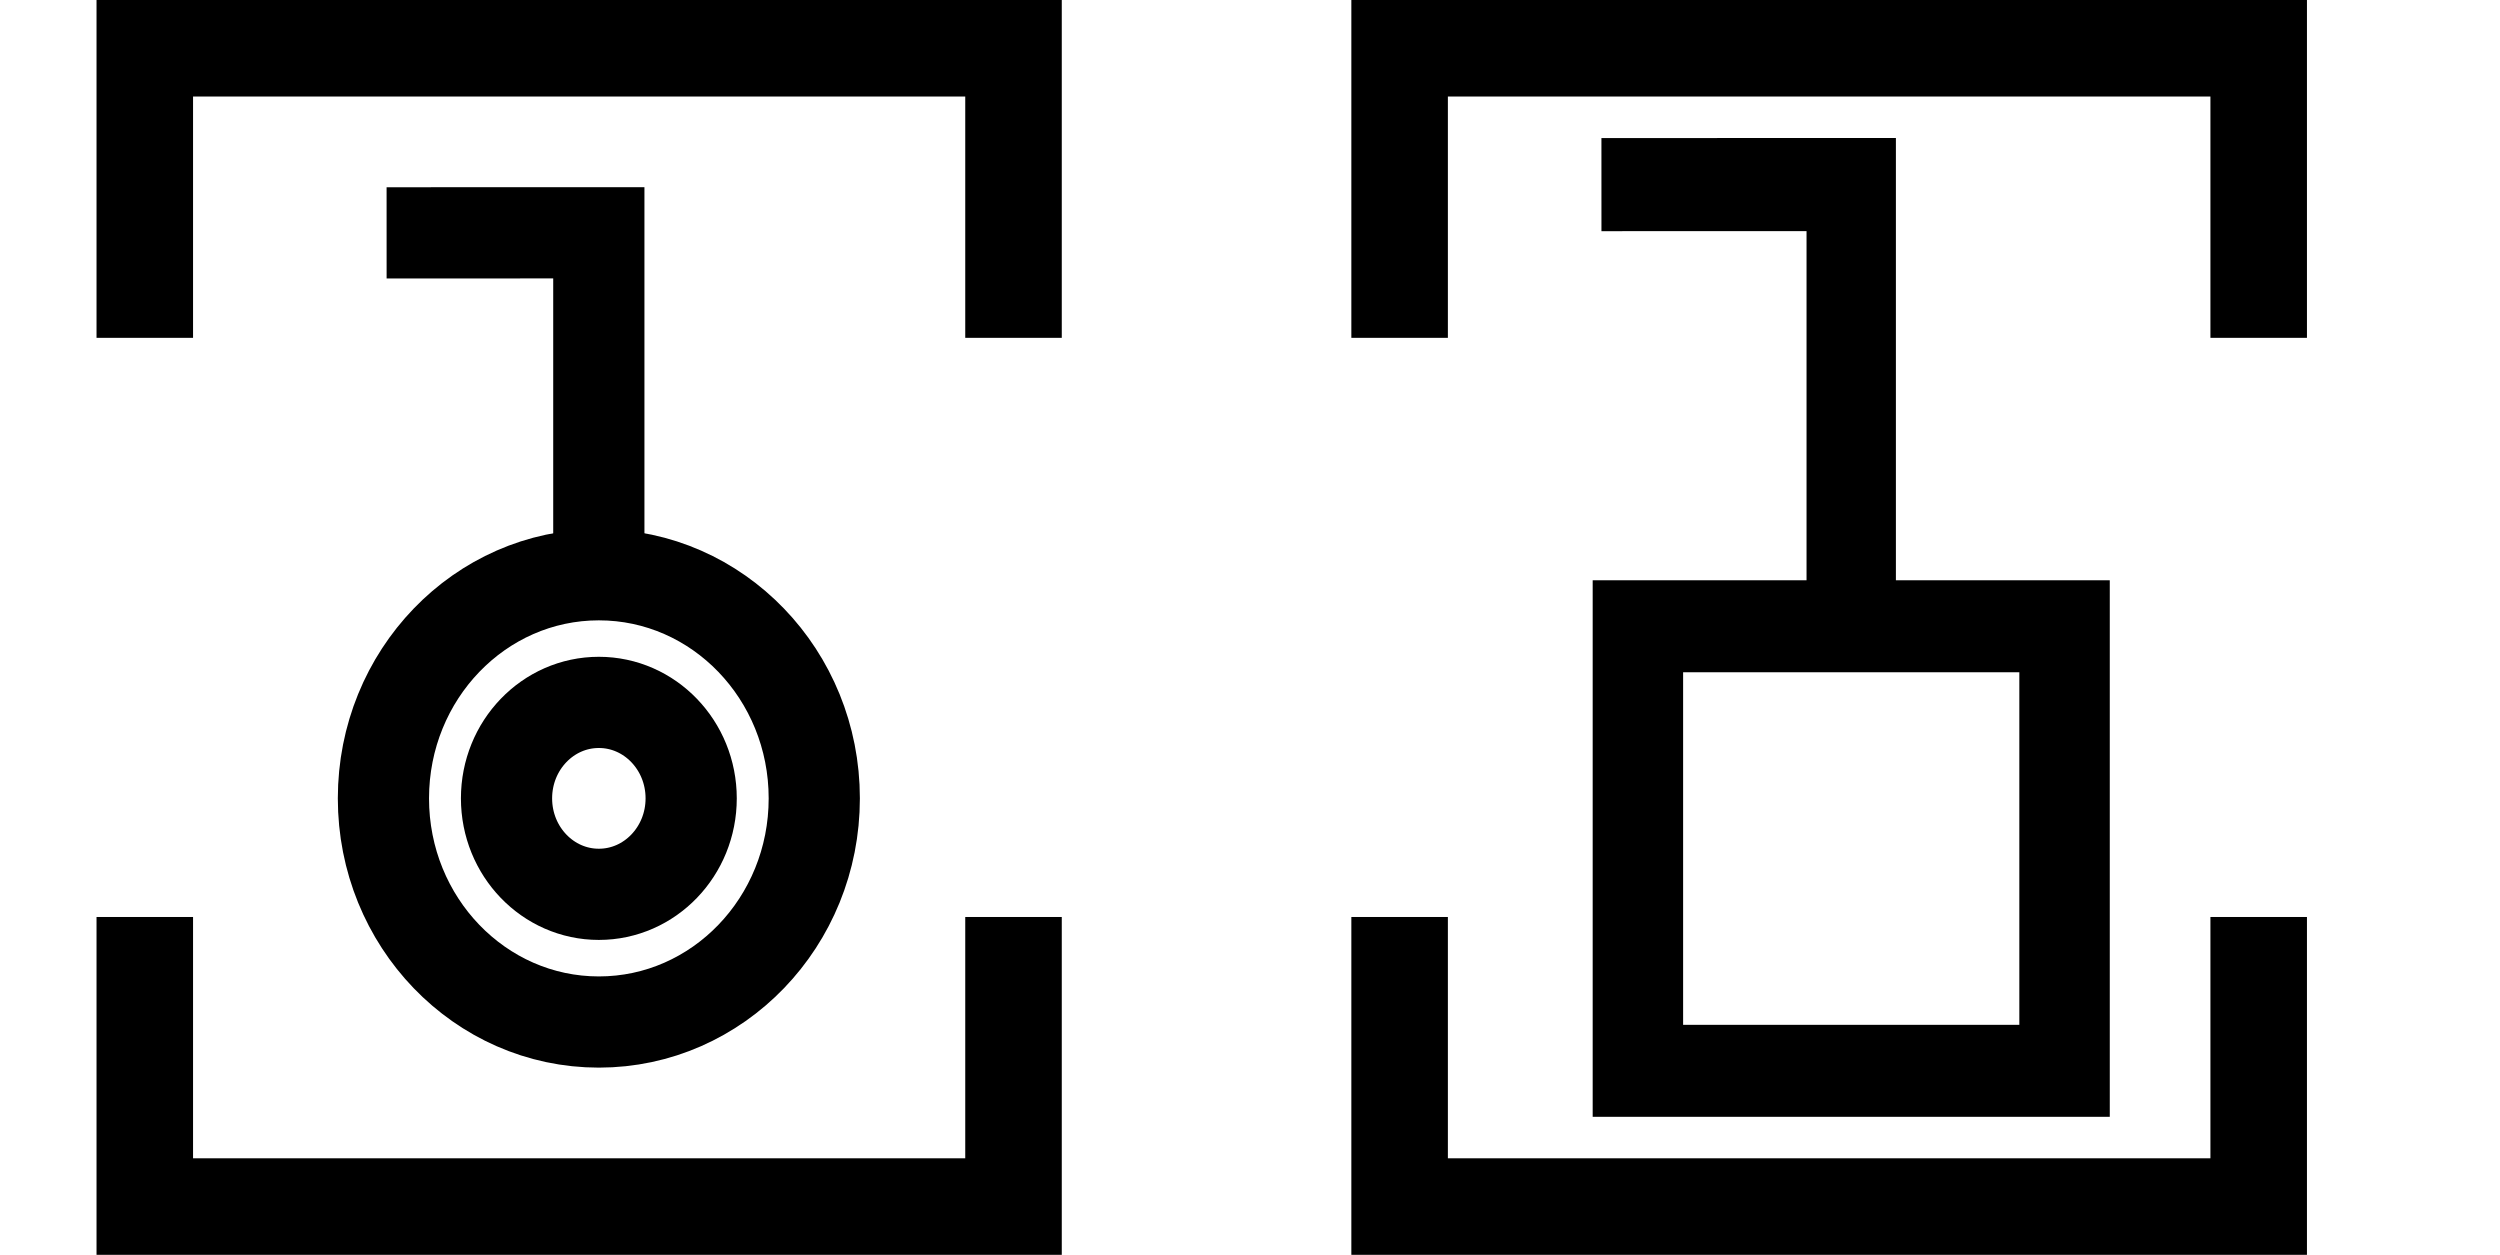
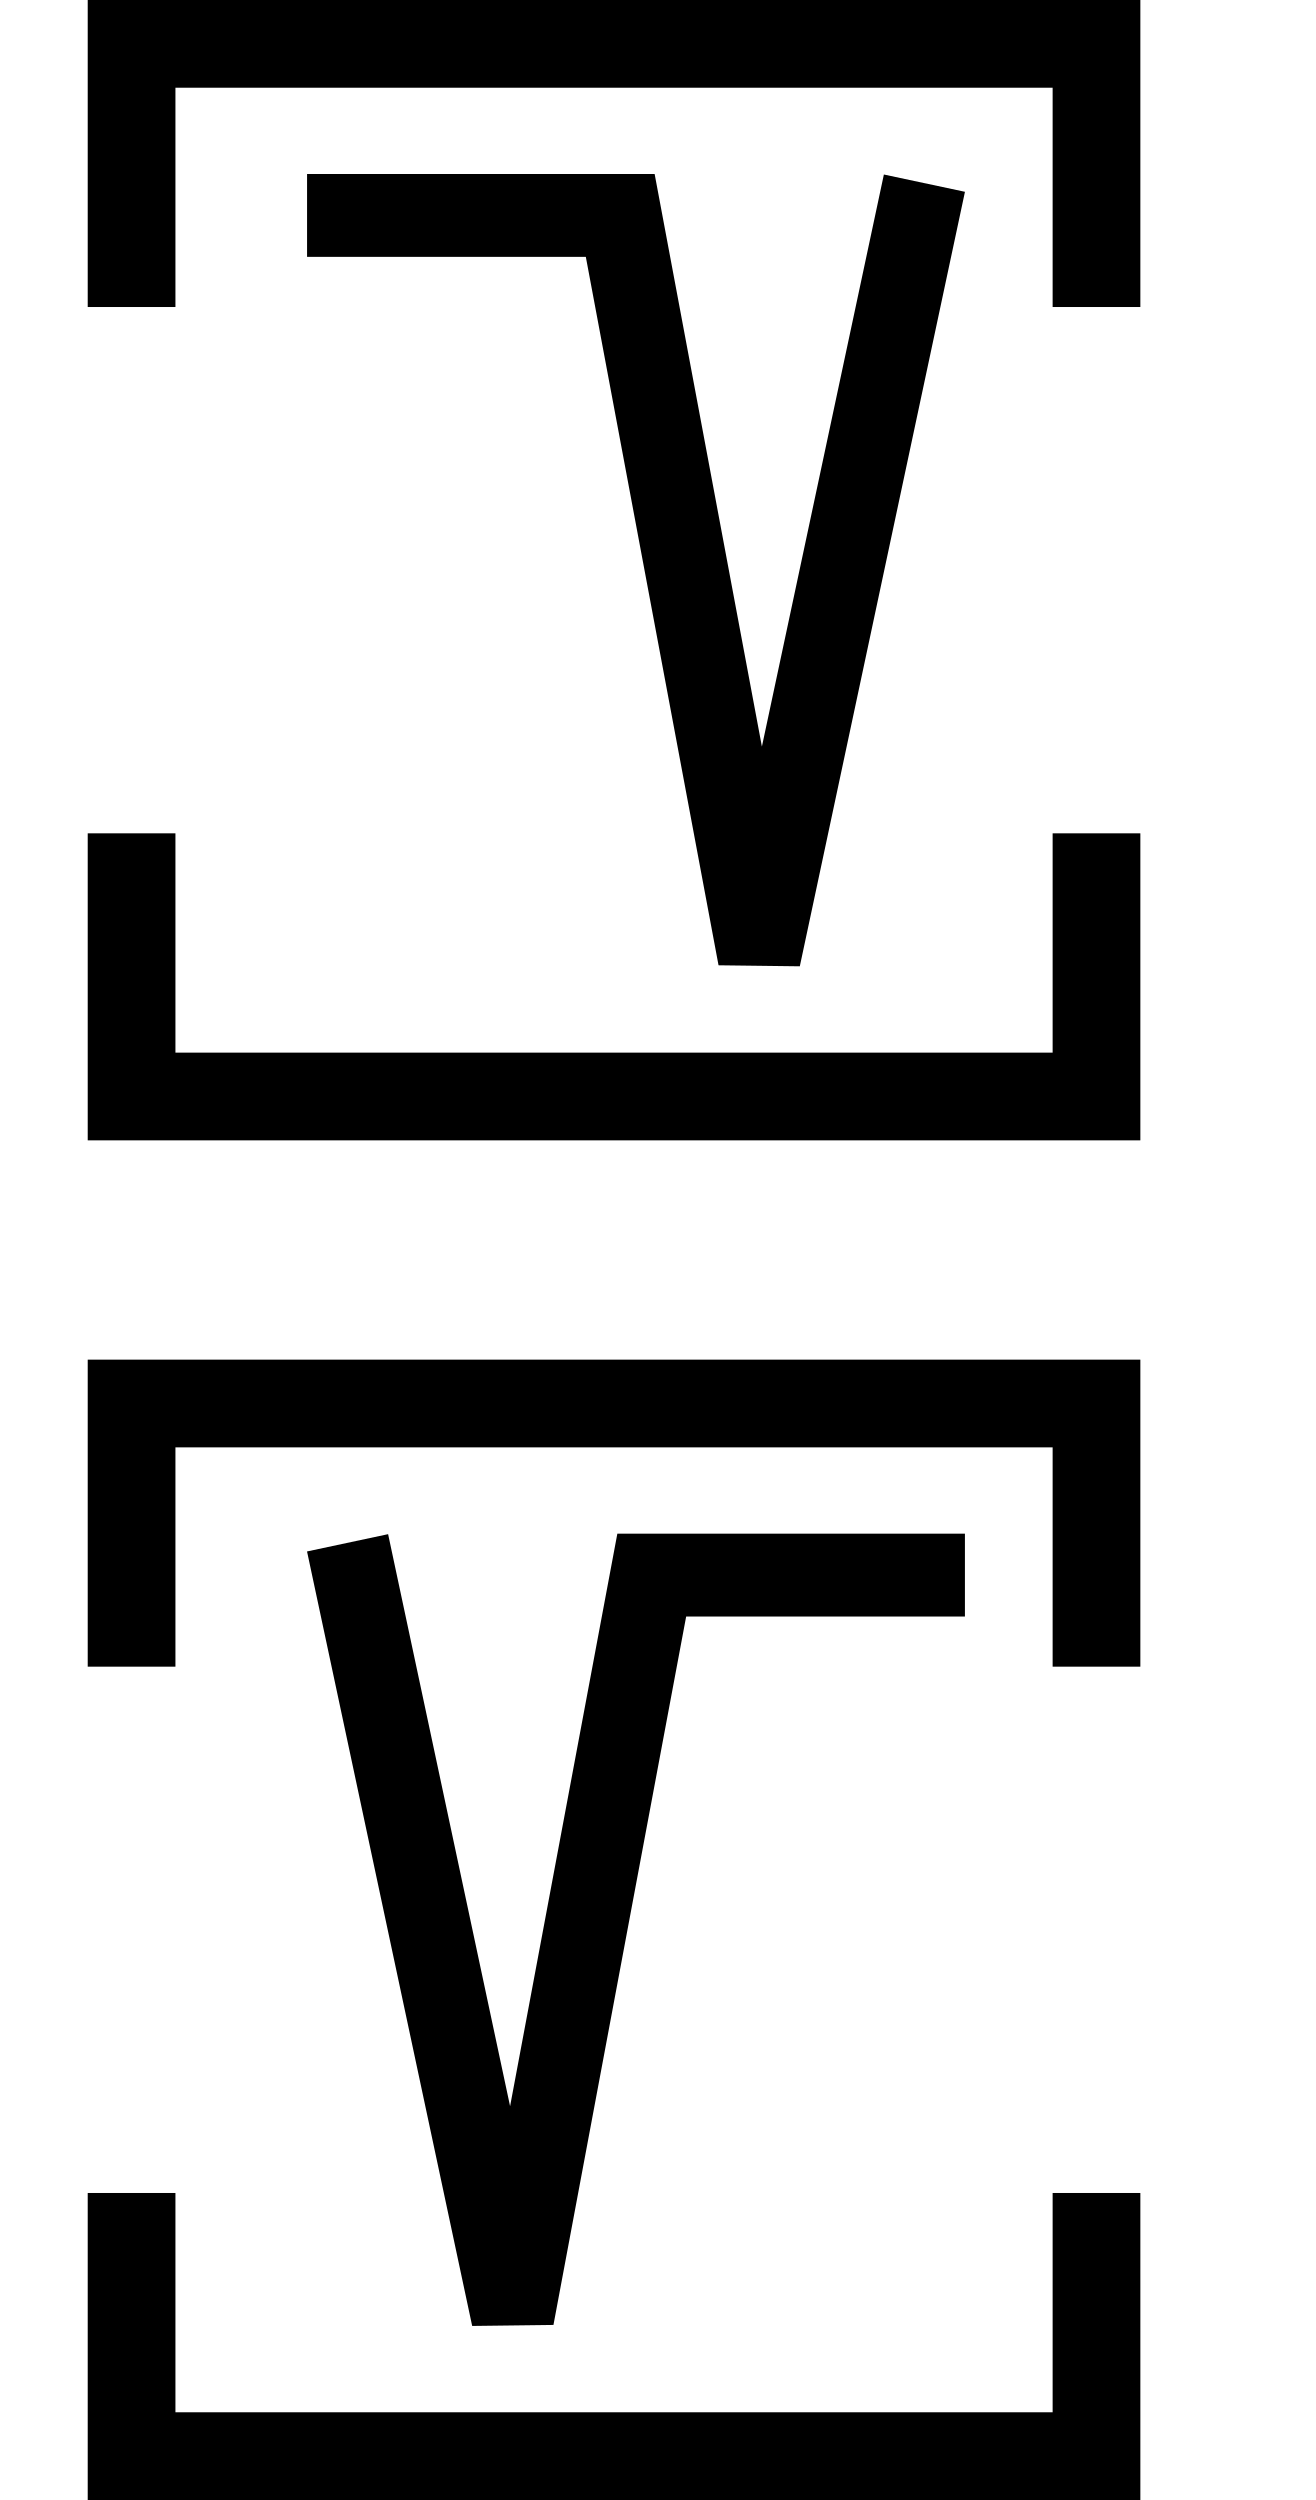
- <svg xmlns="http://www.w3.org/2000/svg" width="51.8" height="26" viewBox="0 0 51.8 26" version="1.1" id="svg3807">
+ <svg xmlns="http://www.w3.org/2000/svg" width="30" height="57" viewBox="0 0 30 57" version="1.1" id="svg3807">
  <g id="layer L1" transform="translate(0,13)">
    <g transform="translate(3,0)">
      <g transform="translate(4,0)">
        <g transform="translate(0,0)">
-           <g id="layer1" transform="translate(0,-291.7083)">
-             <g transform="matrix(1.172932,0,0,-0.9520283,-583.8196,-1486.07)" id="g10351" style="stroke-width:1.788;stroke-miterlimit:4;stroke-dasharray:none">
-               <g transform="matrix(0.9094024,0,0,1.120415,45.09442,226.1223)" id="g10351-0" style="stroke-width:1.789;stroke-miterlimit:4;stroke-dasharray:none">
-                 <g id="g2601" transform="matrix(0.8925618,0,0,0.8925266,53.47671,-202.8362)" style="stroke-width:2.005">
-                   <g transform="matrix(0.9161032,0,0,-0.9078513,101.9969,-4745.411)" id="g14246" style="stroke-width:2.177;stroke-miterlimit:4;stroke-dasharray:none">
-                     <g transform="matrix(1.222974,0,0,1.234139,-146.3597,738.2648)" id="g14253">
-                       <g transform="translate(-39.3611,1.9848)" id="g14264" style="stroke-width:1.772;stroke-miterlimit:4;stroke-dasharray:none">
-                         <g id="g10359-10-8" transform="matrix(1,0,0,-1,-52.73343,-5050.882)" style="stroke-width:1.772;stroke-miterlimit:4;stroke-dasharray:none">
-                           <g transform="matrix(1,0,0,-1,9.453375,-5051.509)" id="g14371">
-                             <g id="g10364-8-3" transform="matrix(1,0,0,-1,-48.16121,-5051.049)" />
-                             <g transform="translate(-27.1658,1.5491)" id="g14427">
-                               <g id="g10367-880-7" transform="matrix(1,0,0,-1,-48.16121,-5051.049)" />
-                               <g transform="translate(-45.4538,2.7243)" id="g14438">
-                                 <g id="g10370-7-5" transform="matrix(1,0,0,-1,-48.16121,-5051.049)" />
-                                 <g transform="translate(-30.4313,0.6037)" id="g14451">
-                                   <g id="g12601" style="stroke-width:2.605;stroke-miterlimit:4;stroke-dasharray:none" transform="matrix(0.6486516,0,0,0.7128036,230.9036,-908.8502)">
-                                     <g style="stroke-width:1.48;stroke-miterlimit:4;stroke-dasharray:none" transform="matrix(1.846011,0,0,-1.679871,592.5355,-3070.463)" id="g4509-93-8">
-                                       <g id="g20055" transform="matrix(0.8002002,0,0,0.8223537,5.468814,10.95793)" style="stroke-width:1.824">
-                                         <g id="g20314" transform="matrix(0.9998634,0,0,-1,0.00611664,131.9087)" style="stroke-width:1.824">
-                                           <g id="g22529" transform="matrix(-1,0,0,1,94.44605,-1.6809064e-6)">
-                                             <g id="g22811" transform="matrix(1,0,0,-1,0,132.1269)">
-                                               <g id="g1305">
-                                                 <g id="g2215" transform="translate(-4.2196546e-7,9.52066)">
-                                                   <g id="layer1-6-3-56-3-8-9" transform="matrix(-0.7177191,0,0,-0.698289,-398.6905,-82.09261)" style="stroke-width:3.789;stroke-miterlimit:4;stroke-dasharray:none">
-                                                     <g transform="matrix(5.820712,0,0,5.820712,-711.3569,-666.8932)" id="g5414-3-0-2-5-3-2" style="stroke-width:3.789">
-                                                       <g transform="matrix(0.2597607,0,0,0.2597607,12.18558,38.7607)" id="g4442-6-1-3-9-93-5-0" style="stroke-width:3.789">
-                                                         <g transform="rotate(180,65.80256,172.9668)" id="g4446-6-9-0-0-1-4-6-2" style="stroke-width:3.789">
-                                                           <g transform="translate(-1.010153,-6.12405)" id="g4404-1-2-4-9-2-1-5-3" style="stroke-width:3.789">
-                                                             <g id="g2346" transform="translate(-4.876876,-12.21219)">
-                                                               <g id="g4262-8-3-8-0-98-3-2" transform="matrix(-1.130322,0,0,-1.130322,138.4035,360.0767)" style="stroke-width:1.508;stroke-miterlimit:4;stroke-dasharray:none">
-                                                                 <path id="path4186-6-5-5-4-6-9-1-1-9-4" d="m 5.616,131.803 3.508,-10e-4 v 5.728" style="fill:none;fill-rule:evenodd;stroke:#000000;stroke-width:1.508;stroke-linecap:butt;stroke-linejoin:miter;stroke-miterlimit:4;stroke-dasharray:none;stroke-opacity:1" />
-                                                               </g>
-                                                               <path id="path3355-6-0-9-0-2" d="m 124.065,200.531 a 4.025,4.178 0 0 1 4.025,-4.179 4.025,4.178 0 0 1 4.025,4.179 4.025,4.178 0 0 1 -4.025,4.178 4.025,4.178 0 0 1 -4.025,-4.178 z" style="fill:none;fill-rule:evenodd;stroke:#000000;stroke-width:1.704;stroke-linecap:butt;stroke-linejoin:miter;stroke-miterlimit:4;stroke-dasharray:none;stroke-opacity:1" />
-                                                               <path id="path3355-6-0-9-0-4-6" d="m 126.365,200.531 a 1.725,1.793 0 0 1 1.725,-1.793 1.725,1.793 0 0 1 1.725,1.793 1.725,1.793 0 0 1 -1.725,1.793 1.725,1.793 0 0 1 -1.725,-1.793 z" style="fill:none;fill-rule:evenodd;stroke:#000000;stroke-width:1.704;stroke-linecap:butt;stroke-linejoin:miter;stroke-miterlimit:4;stroke-dasharray:none;stroke-opacity:1" />
-                                                             </g>
-                                                           </g>
-                                                         </g>
-                                                       </g>
-                                                     </g>
-                                                   </g>
-                                                 </g>
-                                               </g>
-                                             </g>
-                                           </g>
-                                         </g>
-                                       </g>
-                                     </g>
-                                   </g>
-                                 </g>
-                               </g>
-                             </g>
-                           </g>
-                         </g>
-                       </g>
+           <g transform="translate(0,0)">
+             <g id="layer1" transform="translate(0,-291.7083)">
+               <g transform="matrix(1.172932,0,0,-0.9520283,-583.8196,-1486.07)" id="g10351" style="stroke-width:1.788;stroke-miterlimit:4;stroke-dasharray:none">
+                 <g transform="matrix(0.9094024,0,0,1.120415,45.09442,226.1223)" id="g10351-0" style="stroke-width:1.789;stroke-miterlimit:4;stroke-dasharray:none">
+                   <g id="g2601" transform="matrix(0.8925618,0,0,0.8925266,53.47671,-202.8362)" style="stroke-width:2.005">
+                     <g transform="matrix(1.120371,0,0,1.120415,-103.276,239.3698)" id="g10356">
+                       <path style="fill:none;fill-rule:evenodd;stroke:#000000;stroke-width:1.772;stroke-linecap:butt;stroke-linejoin:miter;stroke-miterlimit:4;stroke-dasharray:none;stroke-opacity:1" d="m 549.644,-1871.022 -3.53,-16.555 -2.972,15.865 h -6.694" id="path4186-6-7-94-7-8-3-4-9-6-9-9-8-7-3-2" />
                    </g>
                  </g>
                </g>
              </g>
            </g>
          </g>
        </g>
      </g>
-       <polyline points="0,6 0,12 18,12 18,6 " style="fill:none;stroke:black;stroke-width:2" />
-       <polyline points="0,-6 0,-12 18,-12 18,-6 " style="fill:none;stroke:black;stroke-width:2" />
+       <polyline points="0,6 0,12 22,12 22,6 " style="fill:none;stroke:black;stroke-width:2" />
+       <polyline points="0,-6 0,-12 22,-12 22,-6 " style="fill:none;stroke:black;stroke-width:2" />
    </g>
-     <g transform="translate(26,0)" />
-     <g transform="translate(29,0)">
+     <g transform="translate(30,0)" />
+   </g>
+   <g id="layer L3" transform="translate(0,44)">
+     <g transform="translate(3,0)">
      <g transform="translate(4,0)">
        <g transform="translate(0,0)">
-           <g id="layer1" transform="translate(0,-291.7083)">
-             <g transform="matrix(1.172932,0,0,-0.9520283,-583.8196,-1486.07)" id="g10351" style="stroke-width:1.788;stroke-miterlimit:4;stroke-dasharray:none">
-               <g transform="matrix(0.9094024,0,0,1.120415,45.09442,226.1223)" id="g10351-0" style="stroke-width:1.789;stroke-miterlimit:4;stroke-dasharray:none">
-                 <g id="g2601" transform="matrix(0.8925618,0,0,0.8925266,53.47671,-202.8362)" style="stroke-width:2.005">
-                   <g transform="matrix(0.9161032,0,0,-0.9078513,101.9969,-4745.411)" id="g14246" style="stroke-width:2.177;stroke-miterlimit:4;stroke-dasharray:none">
-                     <g transform="matrix(1.222974,0,0,1.234139,-146.3597,738.2648)" id="g14253">
-                       <g transform="translate(-39.3611,1.9848)" id="g14264" style="stroke-width:1.772;stroke-miterlimit:4;stroke-dasharray:none">
-                         <g id="g10359-10-8" transform="matrix(1,0,0,-1,-52.73343,-5050.882)" style="stroke-width:1.772;stroke-miterlimit:4;stroke-dasharray:none">
-                           <g transform="matrix(1,0,0,-1,9.453375,-5051.509)" id="g14371">
-                             <g id="g10364-8-3" transform="matrix(1,0,0,-1,-48.16121,-5051.049)" />
-                             <g transform="translate(-27.1658,1.5491)" id="g14427">
-                               <g id="g10367-880-7" transform="matrix(1,0,0,-1,-48.16121,-5051.049)" />
-                               <g transform="translate(-45.4538,2.7243)" id="g14438">
-                                 <g id="g10370-7-5" transform="matrix(1,0,0,-1,-48.16121,-5051.049)" />
-                                 <g transform="translate(-30.4313,0.6037)" id="g14451">
-                                   <g id="g12601" style="stroke-width:2.605;stroke-miterlimit:4;stroke-dasharray:none" transform="matrix(0.6486516,0,0,0.7128036,230.9036,-908.8502)">
-                                     <g style="stroke-width:1.48;stroke-miterlimit:4;stroke-dasharray:none" transform="matrix(1.846011,0,0,-1.679871,592.5355,-3070.463)" id="g4509-93-8">
-                                       <g id="g20055" transform="matrix(0.8002002,0,0,0.8223537,5.468814,10.95793)" style="stroke-width:1.824">
-                                         <g id="g20314" transform="matrix(0.9998634,0,0,-1,0.00611664,131.9087)" style="stroke-width:1.824">
-                                           <g id="g1248" transform="matrix(0.4865709,0,0,0.481358,19.61969,44.79501)" style="stroke-width:3.769;stroke-miterlimit:4;stroke-dasharray:none">
-                                             <g id="g1560" transform="matrix(0.7986289,0,0,0.7988544,6.441648,13.45424)" style="stroke-width:4.719">
-                                               <g id="g1745" transform="translate(8.315181,-6.137492)">
-                                                 <g id="g2469" transform="translate(17.57402,-2.212496)">
-                                                   <g id="g5102" transform="translate(-5.102108,0.563919)" style="stroke-width:3.775;stroke-miterlimit:4;stroke-dasharray:none">
-                                                     <g id="g8395" transform="translate(-1.821697,1.05357)">
-                                                       <g id="g8688" transform="translate(-0.2488129,-1.253024)">
-                                                         <g id="g9078" transform="translate(0.04681289,0.560783)" style="stroke-width:4.719;stroke-miterlimit:4;stroke-dasharray:none">
-                                                           <g id="g9477">
-                                                             <g id="g11145">
-                                                               <g id="g951" transform="translate(3.415347e-7,2.528218)">
-                                                                 <g id="g1689" transform="translate(3.4154001e-7,-0.3041344)">
-                                                                   <g id="g2808" transform="translate(6.000886)">
-                                                                     <g id="g4724">
-                                                                       <g style="stroke-width:3.149;stroke-miterlimit:4;stroke-dasharray:none" transform="matrix(1.480673,0,0,1.516846,-6.28103,-144.5997)" id="g4262-8-3-2-08-7-6" />
-                                                                       <g id="g4904" transform="translate(13.49029,-32.89643)">
-                                                                         <path style="fill:none;fill-rule:evenodd;stroke:#000000;stroke-width:3.149;stroke-linecap:butt;stroke-linejoin:miter;stroke-miterlimit:4;stroke-dasharray:none;stroke-opacity:1" d="m 5.908,130.83 8.802,-0.002 v 13.765" id="path4186-6-5-5-4-6-3-9-9-7" transform="matrix(1.480673,0,0,1.516846,-6.28103,-144.5997)" />
-                                                                         <rect y="76.506" x="4.369" height="22.806" width="22.262" id="rect4172-8-9-3-1-5" style="fill:none;fill-opacity:1;stroke:#000000;stroke-width:4.719;stroke-miterlimit:4;stroke-dasharray:none;stroke-opacity:1" />
-                                                                       </g>
-                                                                     </g>
-                                                                   </g>
-                                                                 </g>
-                                                               </g>
-                                                             </g>
-                                                           </g>
-                                                         </g>
-                                                       </g>
-                                                     </g>
-                                                   </g>
-                                                 </g>
-                                               </g>
-                                             </g>
-                                           </g>
-                                         </g>
-                                       </g>
-                                     </g>
-                                   </g>
-                                 </g>
-                               </g>
-                             </g>
-                           </g>
-                         </g>
-                       </g>
+           <g transform="translate(0,0)">
+             <g id="layer1" transform="translate(0,-291.7083)">
+               <g transform="matrix(1.172932,0,0,-0.9520283,-583.8196,-1486.07)" id="g10351" style="stroke-width:1.788;stroke-miterlimit:4;stroke-dasharray:none">
+                 <g transform="matrix(0.9094024,0,0,1.120415,45.09442,226.1223)" id="g10351-0" style="stroke-width:1.789;stroke-miterlimit:4;stroke-dasharray:none">
+                   <g id="g2601" transform="matrix(0.8925618,0,0,0.8925266,53.47671,-202.8362)" style="stroke-width:2.005">
+                     <g transform="matrix(-1.120371,0,0,1.120415,1114.52,239.3698)" id="g10356">
+                       <path style="fill:none;fill-rule:evenodd;stroke:#000000;stroke-width:1.772;stroke-linecap:butt;stroke-linejoin:miter;stroke-miterlimit:4;stroke-dasharray:none;stroke-opacity:1" d="m 549.644,-1871.022 -3.53,-16.555 -2.972,15.865 h -6.694" id="path4186-6-7-94-7-8-3-4-9-6-9-9-8-7-3-2" />
                    </g>
                  </g>
                </g>
              </g>
            </g>
          </g>
        </g>
      </g>
-       <polyline points="0,6 0,12 17.8,12 17.8,6 " style="fill:none;stroke:black;stroke-width:2" />
-       <polyline points="0,-6 0,-12 17.8,-12 17.8,-6 " style="fill:none;stroke:black;stroke-width:2" />
+       <polyline points="0,6 0,12 22,12 22,6 " style="fill:none;stroke:black;stroke-width:2" />
+       <polyline points="0,-6 0,-12 22,-12 22,-6 " style="fill:none;stroke:black;stroke-width:2" />
    </g>
-     <g transform="translate(51.8,0)" />
+     <g transform="translate(30,0)" />
  </g>
</svg>
